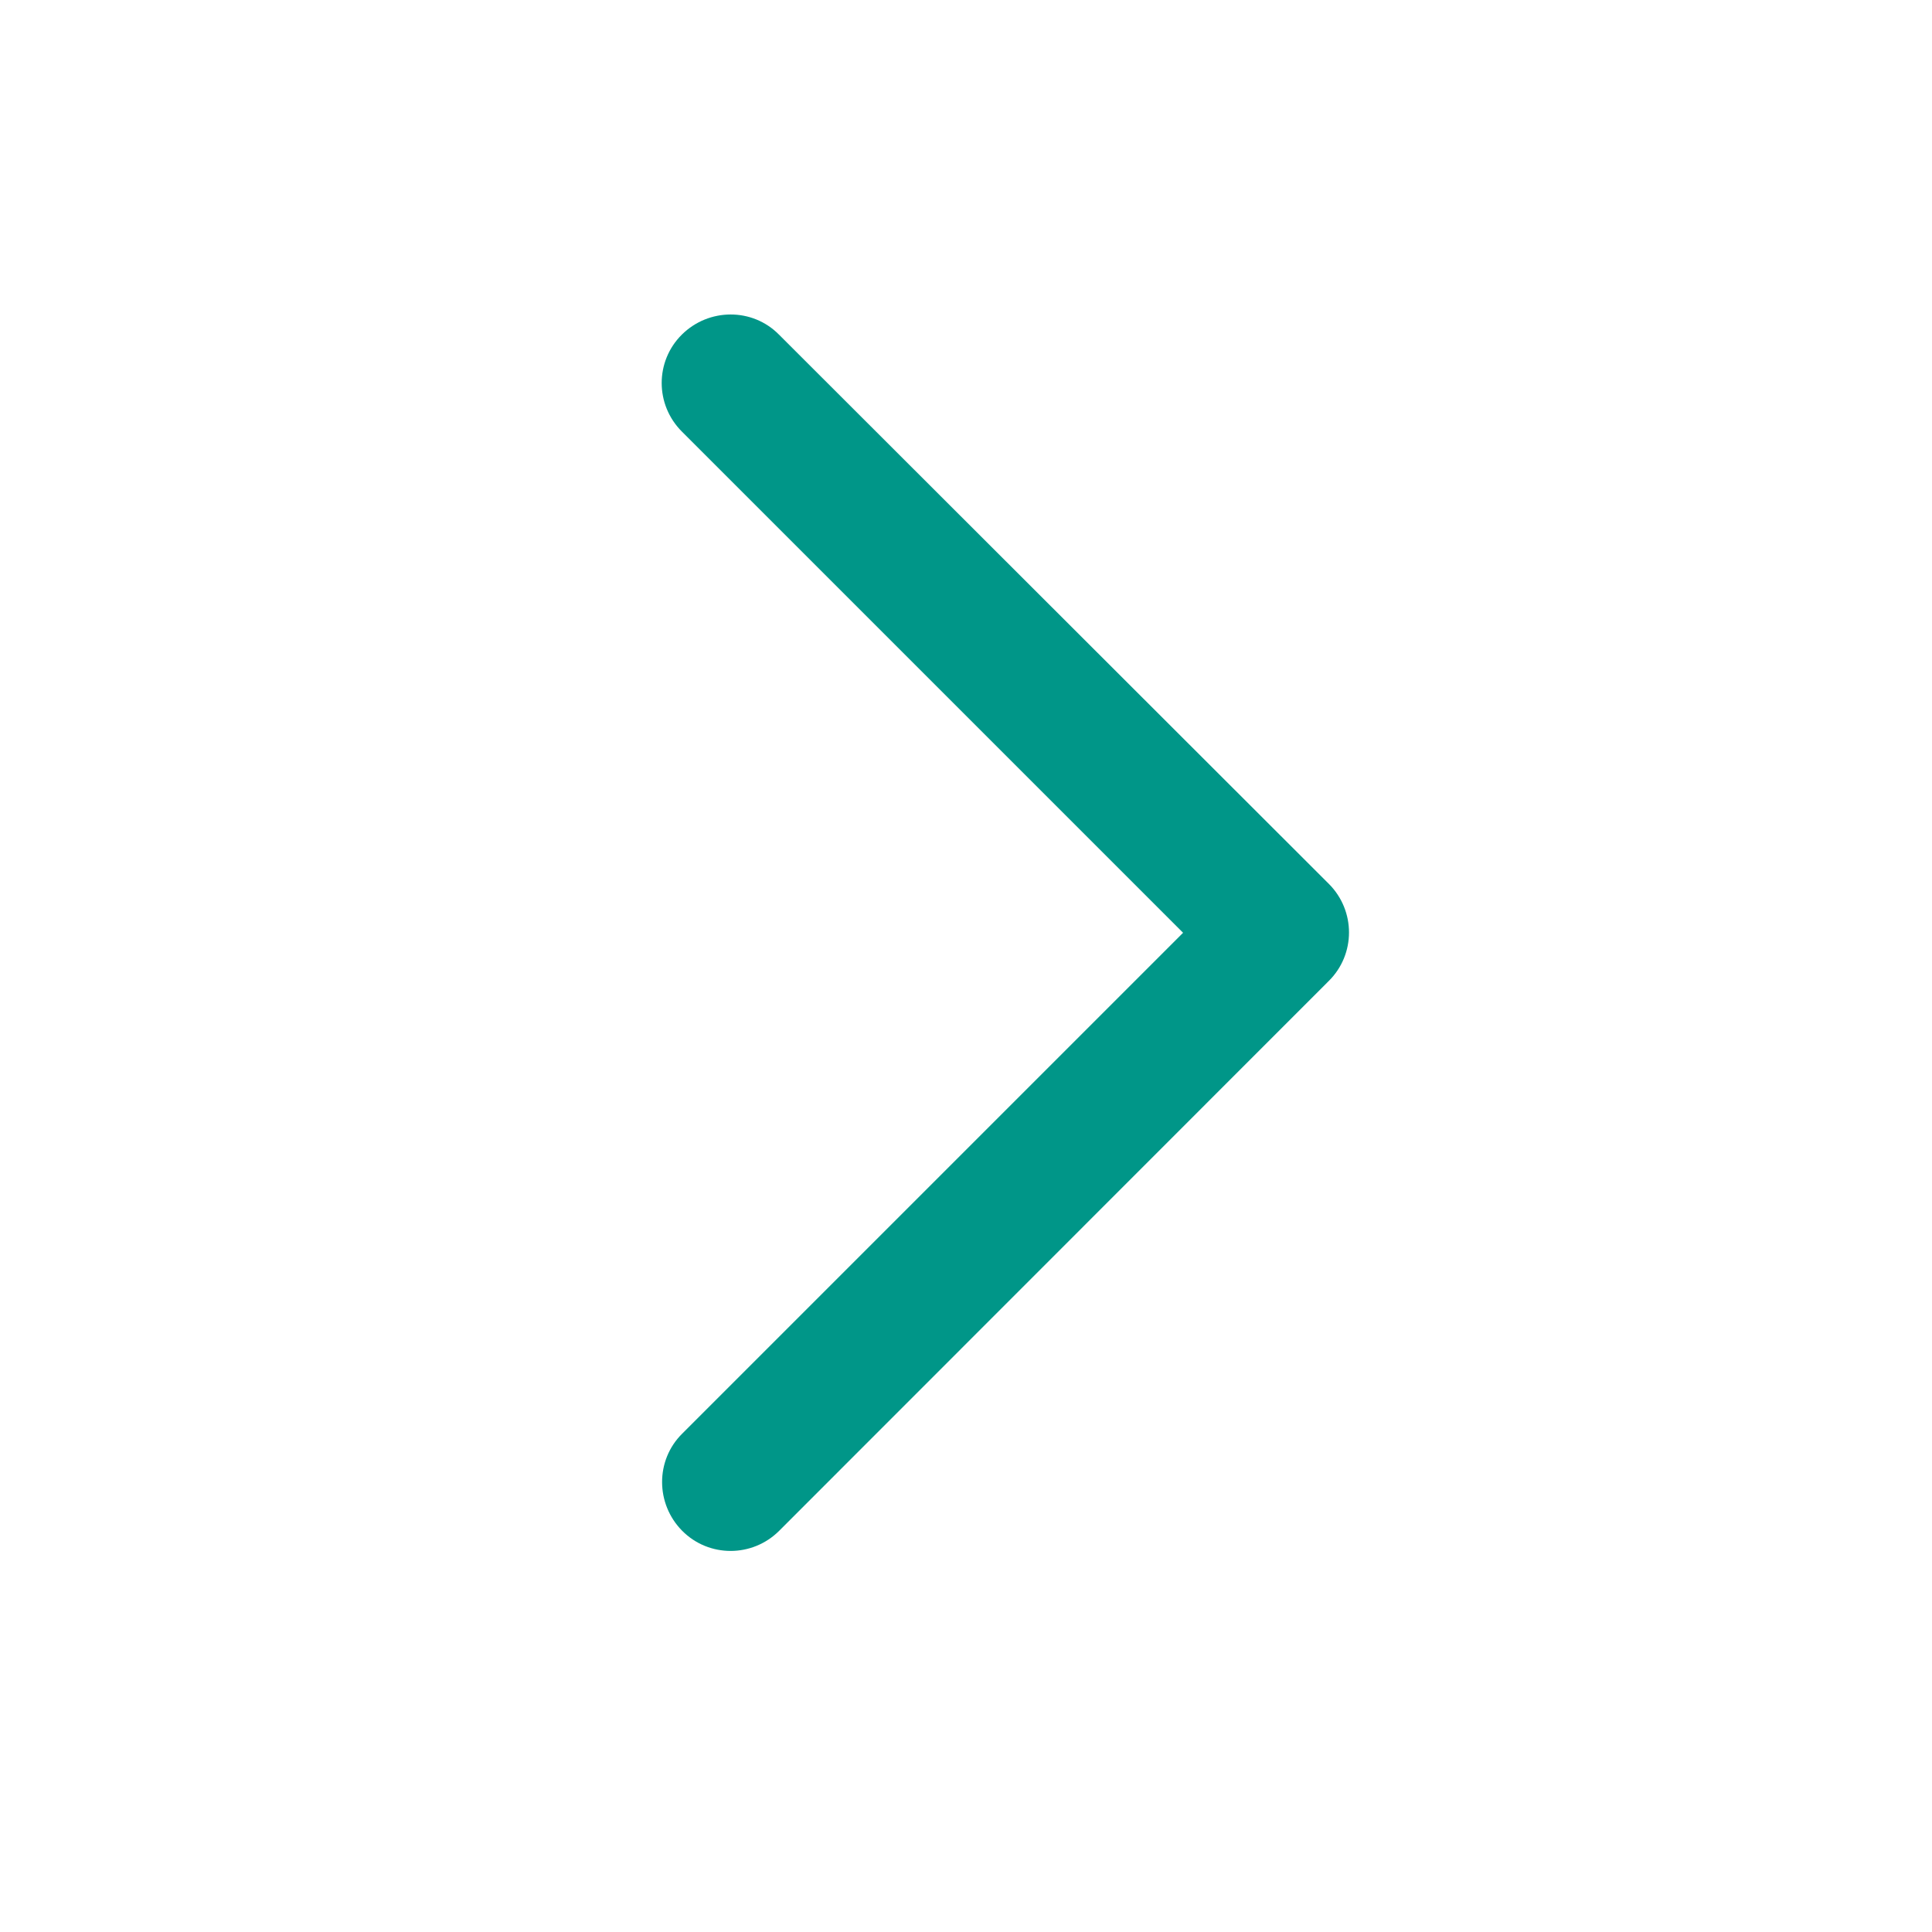
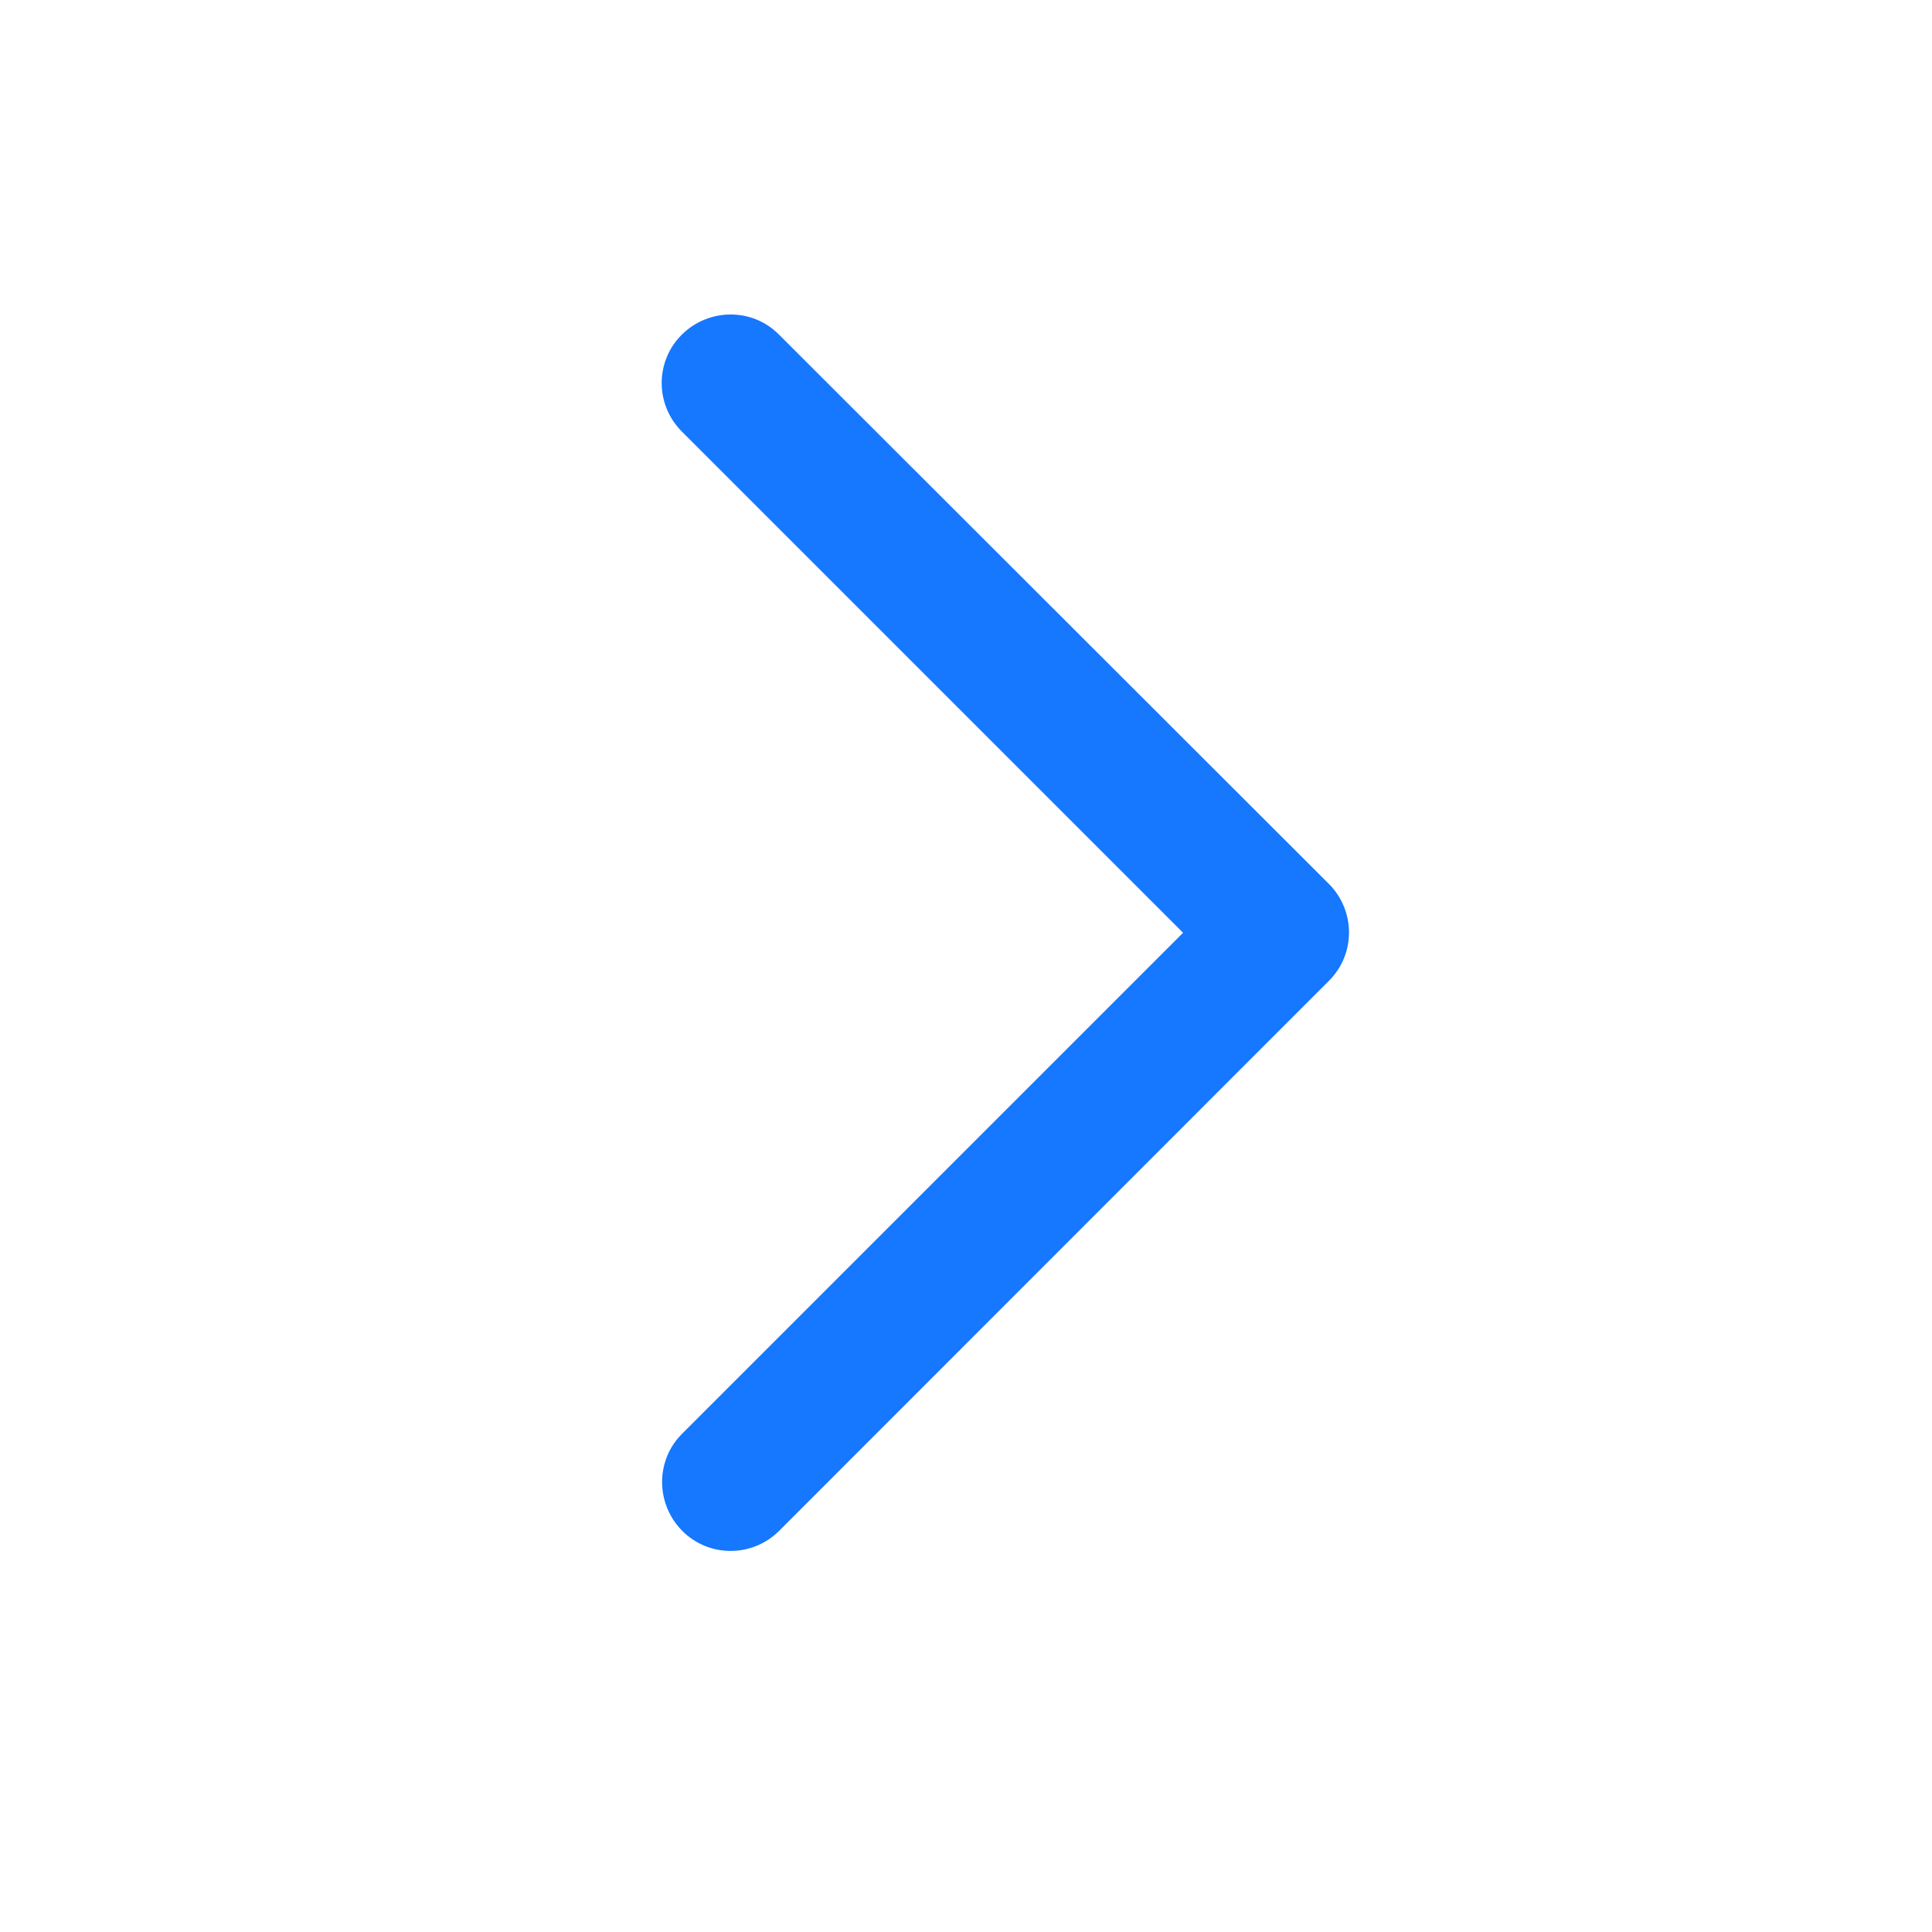
<svg xmlns="http://www.w3.org/2000/svg" width="25" height="25" viewBox="0 0 25 25" fill="none">
-   <path d="M17.195 11.437C17.543 11.785 17.543 12.348 17.195 12.693L10.083 19.808C9.735 20.156 9.172 20.156 8.827 19.808C8.483 19.46 8.479 18.897 8.827 18.552L15.309 12.07L8.824 5.585C8.475 5.237 8.475 4.674 8.824 4.329C9.172 3.985 9.735 3.981 10.079 4.329L17.195 11.437Z" fill="#009688" />
+   <path d="M17.195 11.437C17.543 11.785 17.543 12.348 17.195 12.693L10.083 19.808C9.735 20.156 9.172 20.156 8.827 19.808C8.483 19.46 8.479 18.897 8.827 18.552L15.309 12.07L8.824 5.585C8.475 5.237 8.475 4.674 8.824 4.329C9.172 3.985 9.735 3.981 10.079 4.329L17.195 11.437Z" fill="#1677ff" />
</svg>
